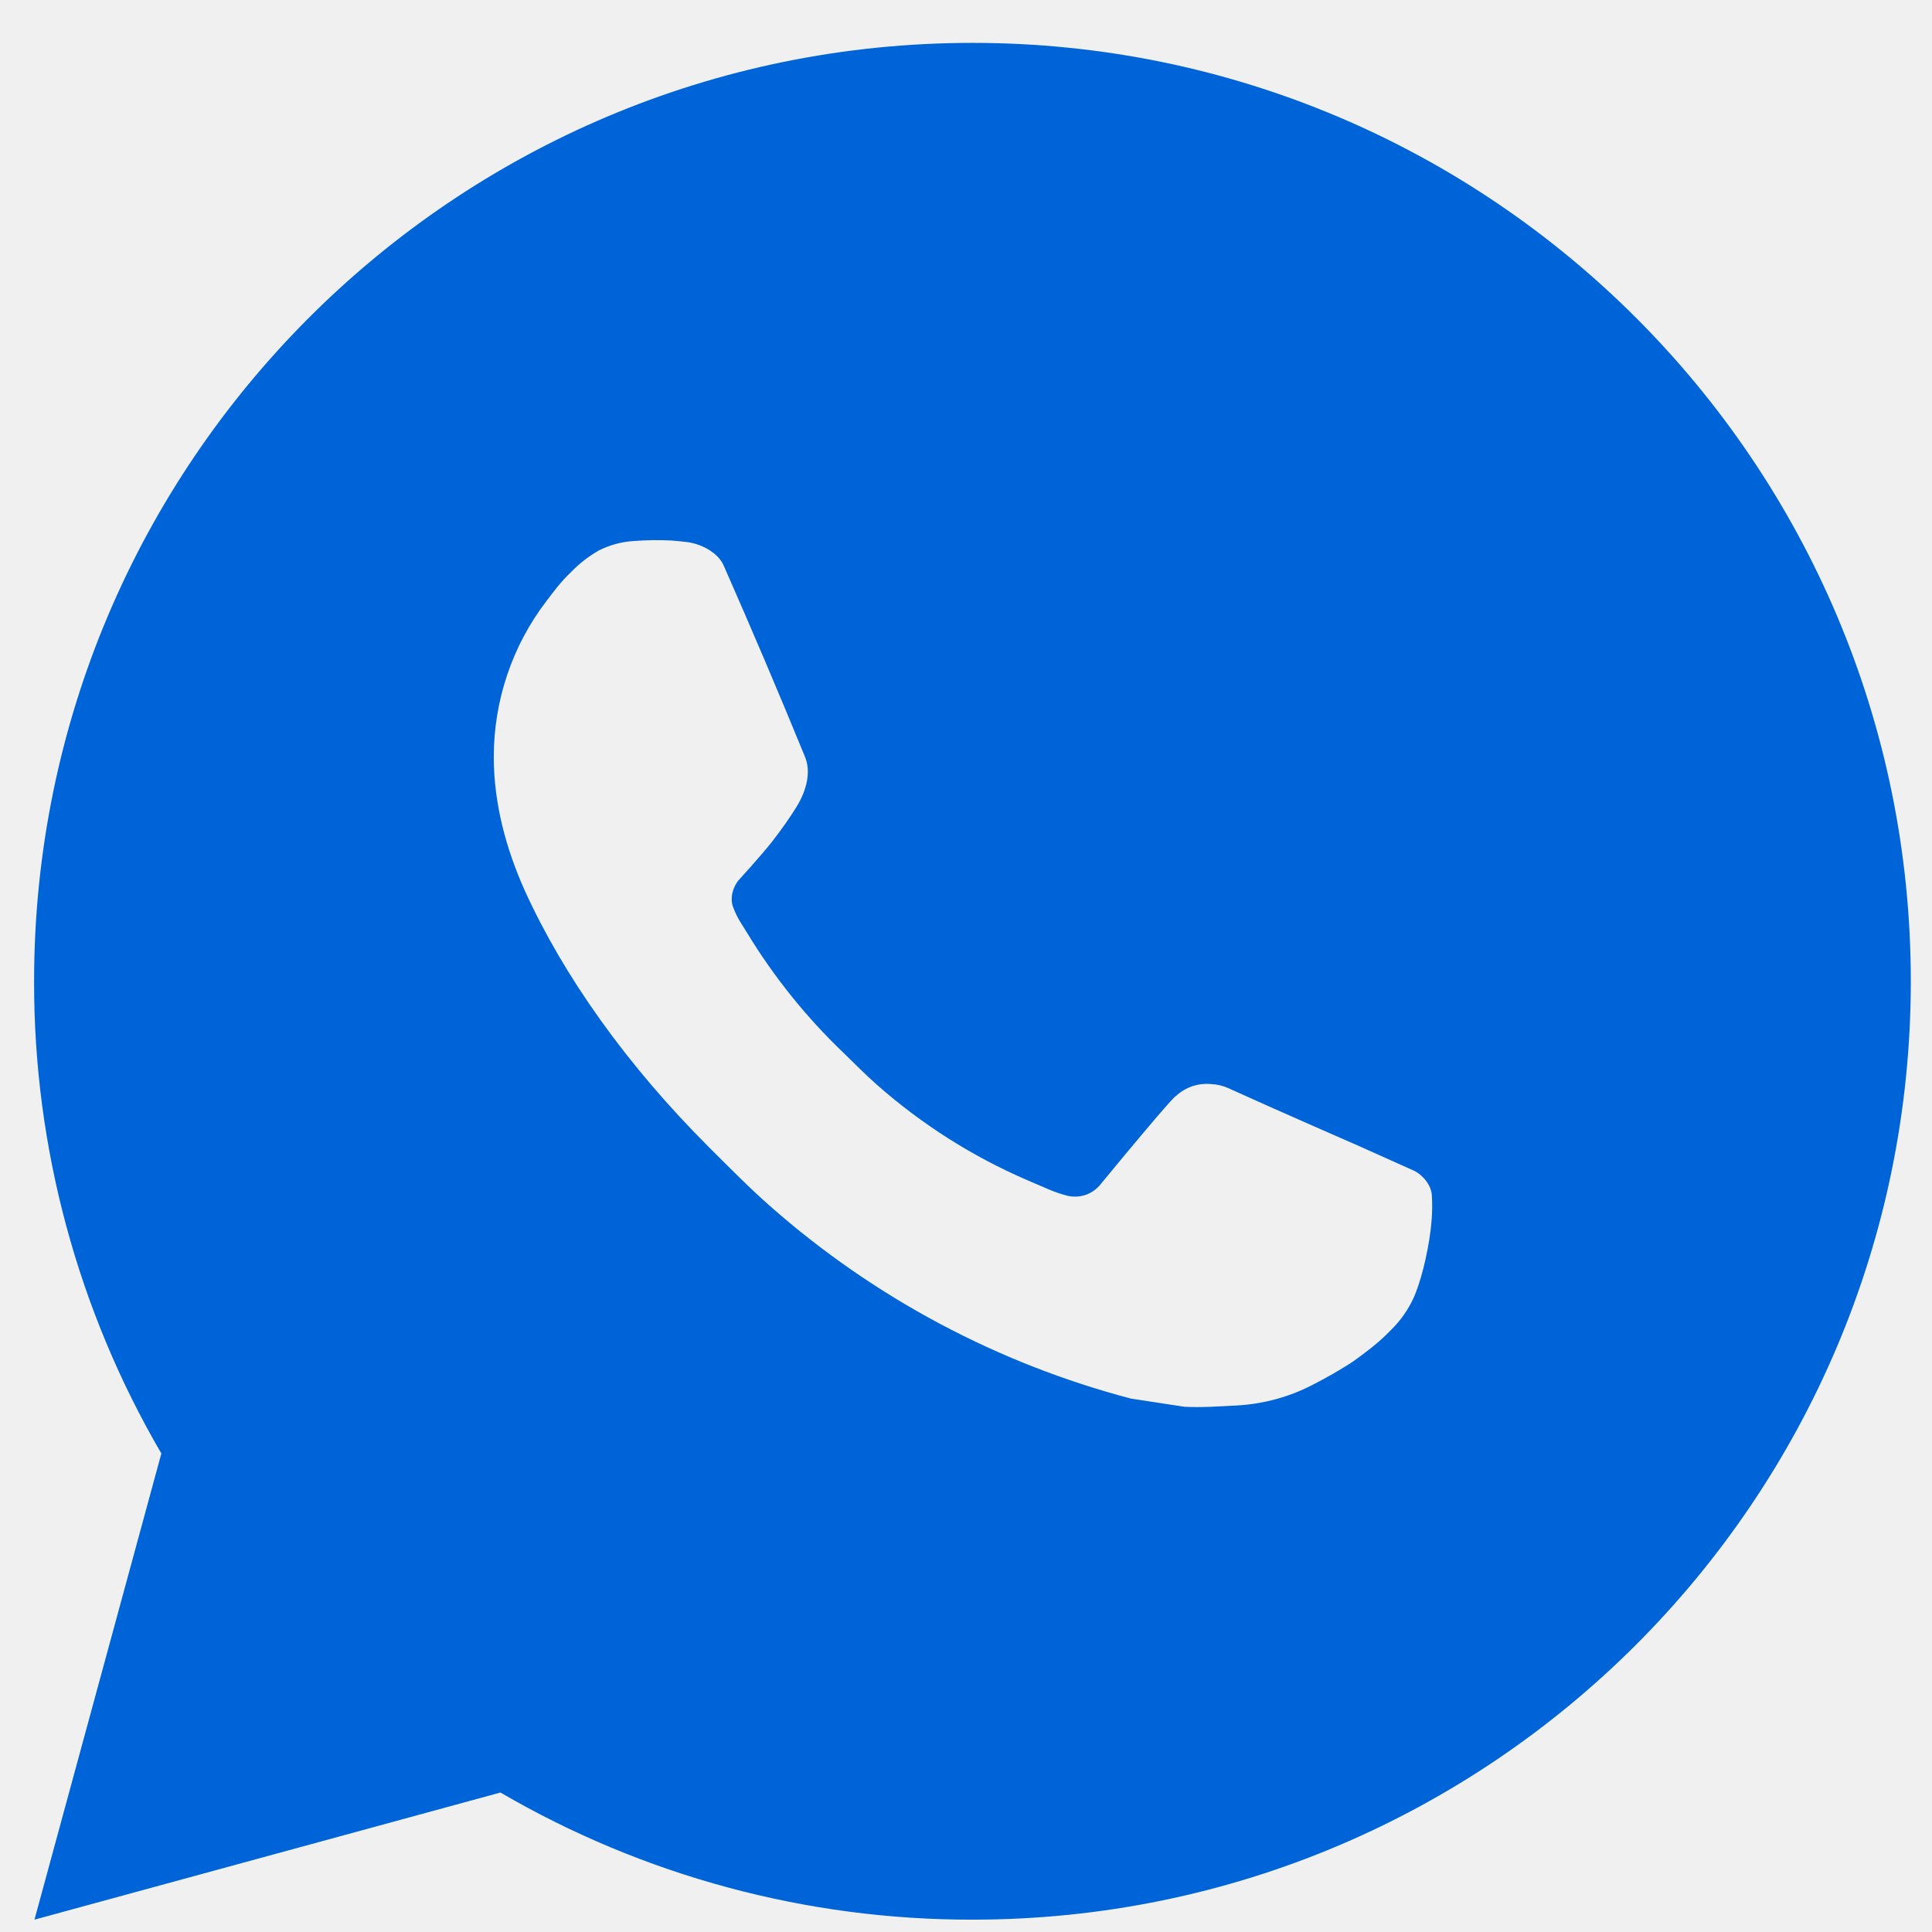
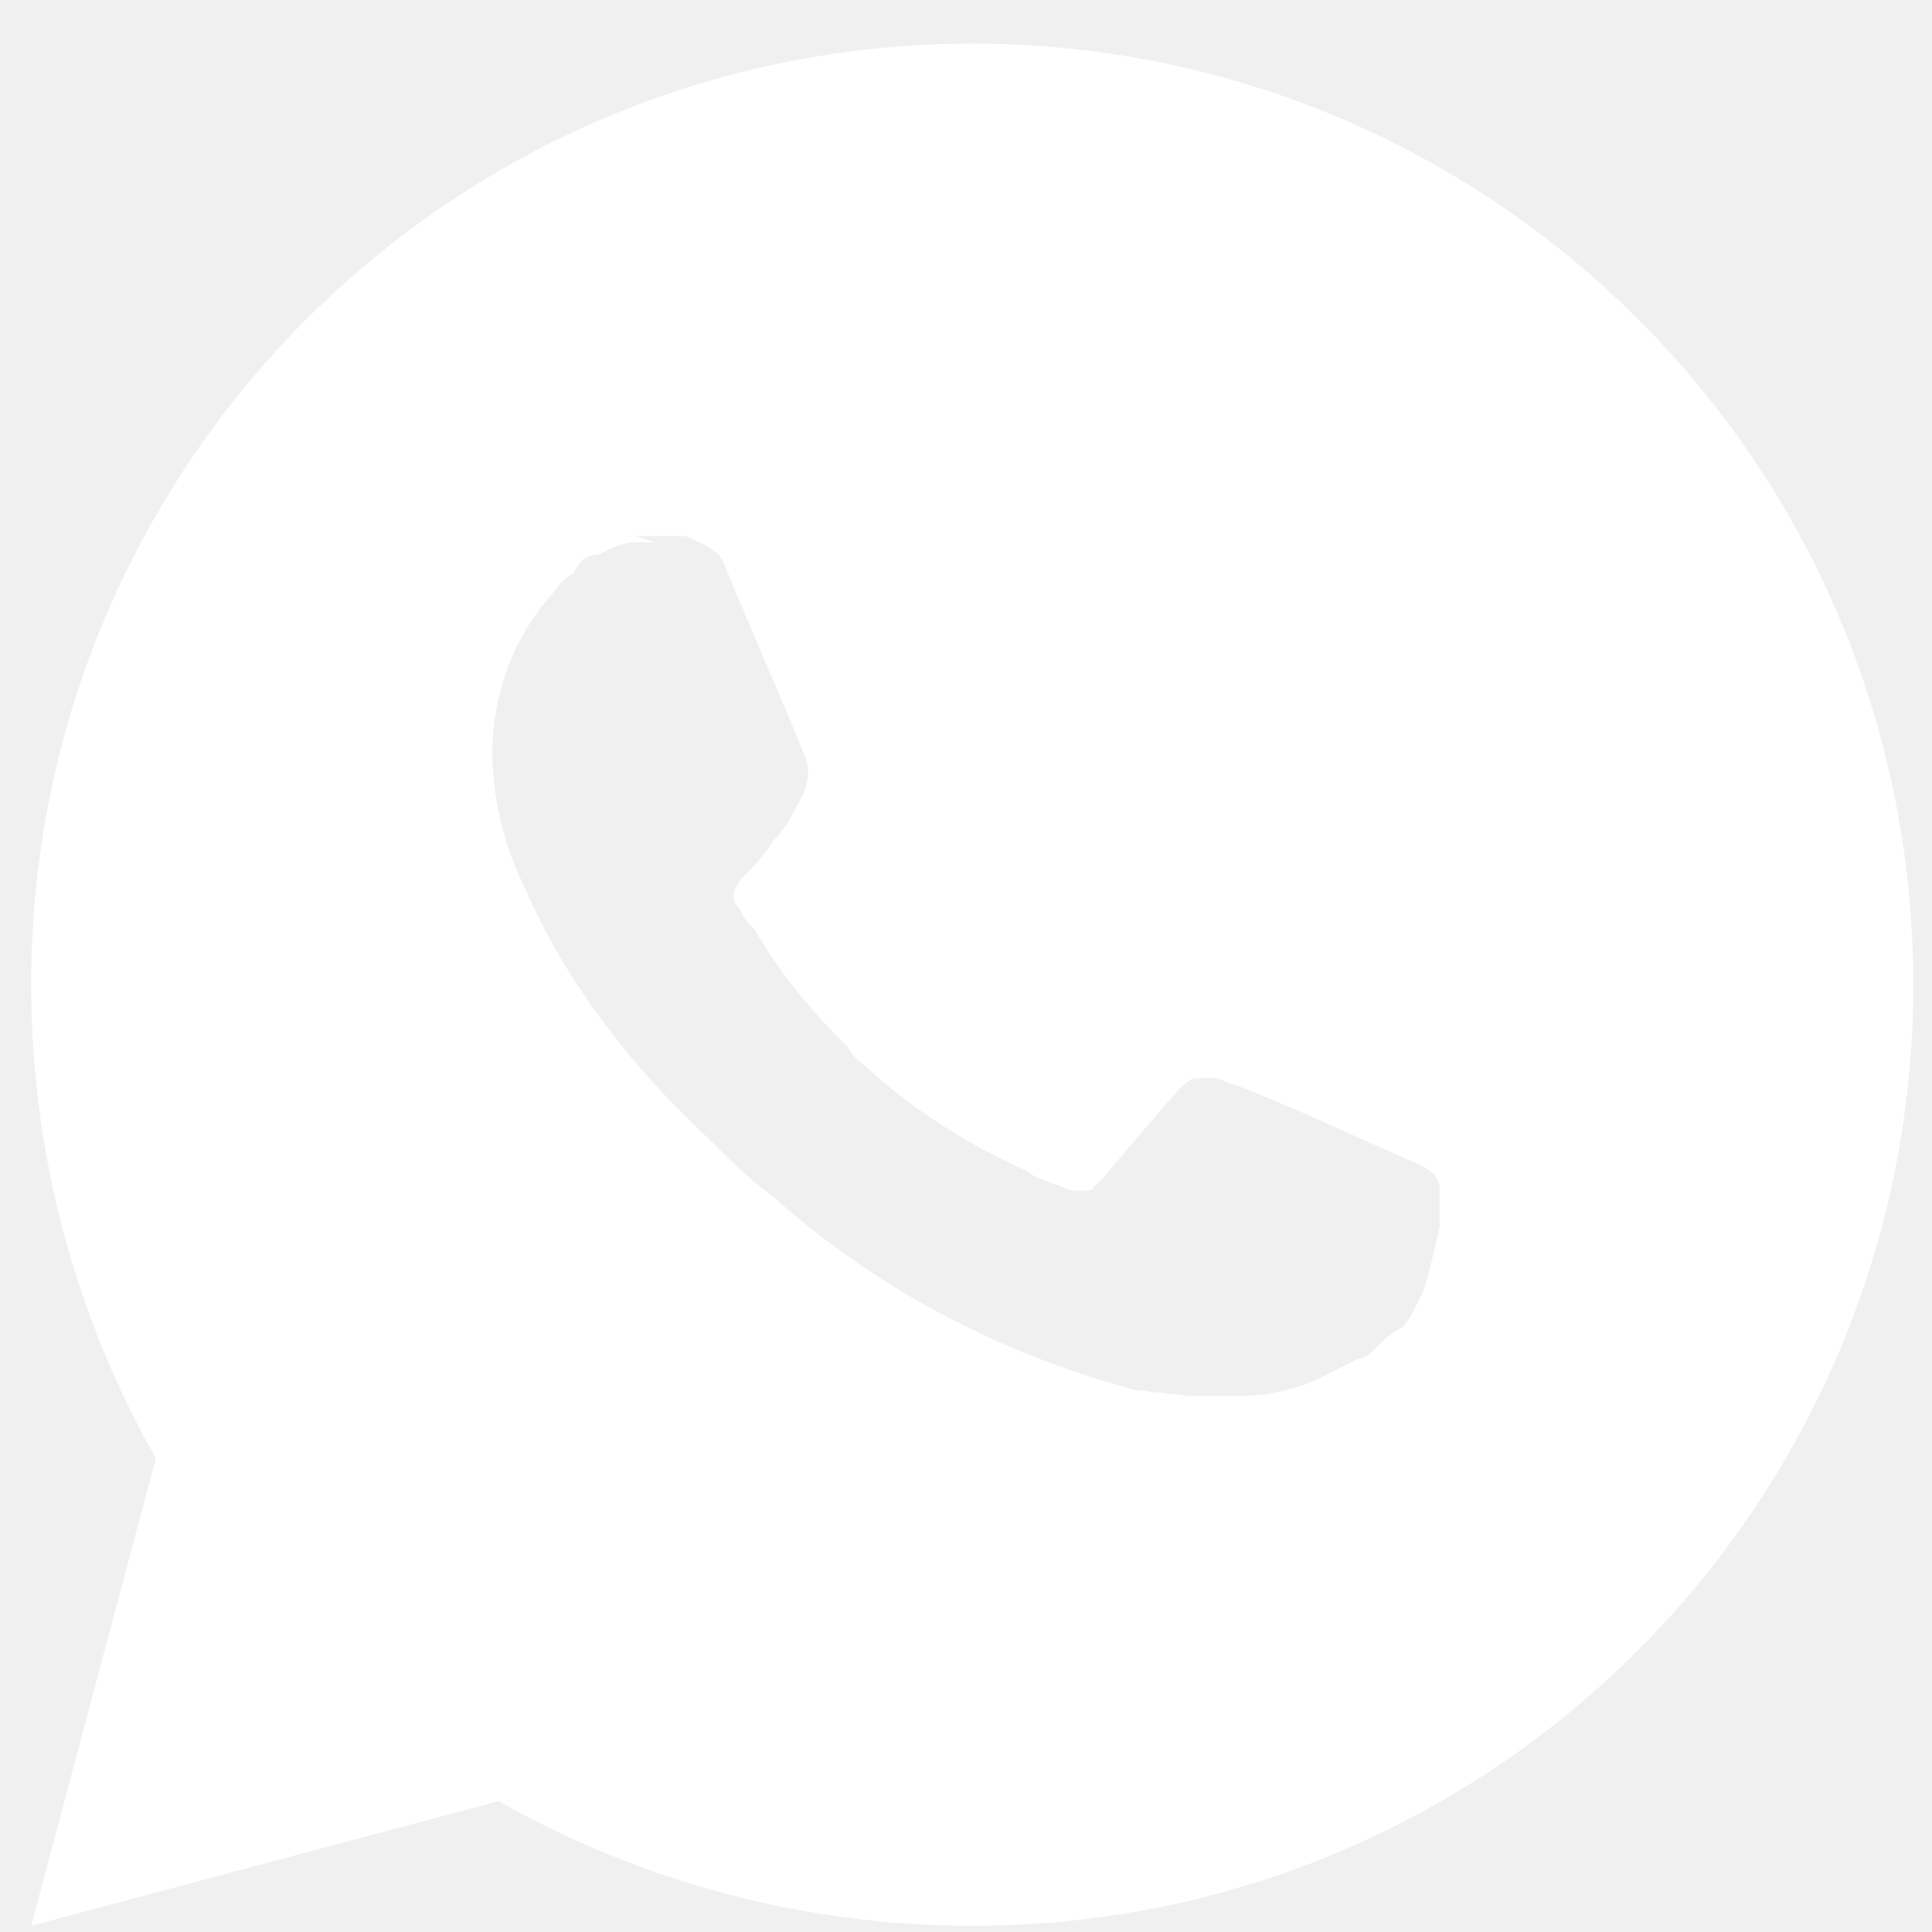
- <svg xmlns="http://www.w3.org/2000/svg" width="31" height="31" viewBox="0 0 31 31" fill="#0064d9">
-   <path d="M15.604 0.688C23.919 0.688 30.66 7.429 30.66 15.745C30.66 24.061 23.919 30.802 15.604 30.802C12.943 30.806 10.329 30.102 8.03 28.762L0.553 30.802L2.589 23.322C1.247 21.022 0.542 18.407 0.547 15.745C0.547 7.429 7.288 0.688 15.604 0.688ZM10.472 8.668L10.171 8.681C9.976 8.692 9.786 8.744 9.611 8.831C9.448 8.924 9.299 9.039 9.168 9.174C8.988 9.345 8.885 9.492 8.775 9.635C8.218 10.359 7.919 11.248 7.923 12.162C7.926 12.899 8.119 13.618 8.42 14.289C9.036 15.647 10.049 17.085 11.386 18.418C11.708 18.738 12.024 19.061 12.365 19.36C14.026 20.823 16.006 21.878 18.146 22.441L19.002 22.572C19.28 22.587 19.559 22.566 19.839 22.552C20.277 22.529 20.706 22.411 21.093 22.204C21.29 22.103 21.483 21.992 21.67 21.873C21.67 21.873 21.735 21.831 21.858 21.738C22.061 21.587 22.186 21.48 22.355 21.304C22.48 21.174 22.588 21.022 22.671 20.849C22.788 20.604 22.906 20.136 22.954 19.746C22.99 19.448 22.98 19.285 22.975 19.184C22.969 19.023 22.835 18.856 22.689 18.785L21.813 18.392C21.813 18.392 20.503 17.821 19.702 17.457C19.618 17.42 19.528 17.399 19.437 17.395C19.334 17.385 19.23 17.396 19.132 17.429C19.034 17.462 18.944 17.516 18.868 17.587C18.86 17.584 18.759 17.669 17.671 18.988C17.608 19.072 17.522 19.136 17.424 19.171C17.325 19.205 17.218 19.21 17.117 19.184C17.019 19.158 16.922 19.125 16.829 19.085C16.642 19.006 16.578 18.976 16.45 18.922C15.585 18.545 14.785 18.035 14.078 17.412C13.889 17.246 13.712 17.066 13.532 16.891C12.939 16.324 12.423 15.682 11.996 14.982L11.907 14.839C11.843 14.742 11.792 14.639 11.754 14.53C11.696 14.309 11.845 14.131 11.845 14.131C11.845 14.131 12.211 13.73 12.381 13.514C12.547 13.303 12.687 13.098 12.777 12.952C12.955 12.666 13.011 12.372 12.917 12.145C12.496 11.115 12.059 10.09 11.611 9.072C11.522 8.87 11.258 8.726 11.019 8.697C10.938 8.688 10.856 8.679 10.775 8.673C10.573 8.663 10.37 8.665 10.168 8.679L10.472 8.668Z" fill="#0064D9" />
+ <svg xmlns="http://www.w3.org/2000/svg" version="1.1" id="Capa_1" x="0px" y="0px" viewBox="0 0 31 31" style="enable-background:new 0 0 31 31;" xml:space="preserve">
+   <style type="text/css">
+ 	.st0{fill:#FFFFFF;}
+ </style>
+   <path class="st0" d="M15.6,0.7c8.3,0,15.1,6.7,15.1,15.1c0,8.3-6.7,15.1-15.1,15.1c-2.7,0-5.3-0.7-7.6-2l-7.5,2l2-7.5  c-1.3-2.3-2-4.9-2-7.6C0.5,7.4,7.3,0.7,15.6,0.7z M10.5,8.7l-0.3,0c-0.2,0-0.4,0.1-0.6,0.2C9.4,8.9,9.3,9,9.2,9.2  C9,9.3,8.9,9.5,8.8,9.6c-0.6,0.7-0.9,1.6-0.9,2.5c0,0.7,0.2,1.5,0.5,2.1c0.6,1.4,1.6,2.8,3,4.1c0.3,0.3,0.6,0.6,1,0.9  c1.7,1.5,3.6,2.5,5.8,3.1l0.9,0.1c0.3,0,0.6,0,0.8,0c0.4,0,0.9-0.1,1.3-0.3c0.2-0.1,0.4-0.2,0.6-0.3c0,0,0.1,0,0.2-0.1  c0.2-0.2,0.3-0.3,0.5-0.4c0.1-0.1,0.2-0.3,0.3-0.5c0.1-0.2,0.2-0.7,0.3-1.1c0-0.3,0-0.5,0-0.6c0-0.2-0.1-0.3-0.3-0.4l-0.9-0.4  c0,0-1.3-0.6-2.1-0.9c-0.1,0-0.2-0.1-0.3-0.1c-0.1,0-0.2,0-0.3,0c-0.1,0-0.2,0.1-0.3,0.2c0,0-0.1,0.1-1.2,1.4  c-0.1,0.1-0.1,0.1-0.2,0.2c-0.1,0-0.2,0-0.3,0c-0.1,0-0.2-0.1-0.3-0.1c-0.2-0.1-0.3-0.1-0.4-0.2c-0.9-0.4-1.7-0.9-2.4-1.5  c-0.2-0.2-0.4-0.3-0.5-0.5c-0.6-0.6-1.1-1.2-1.5-1.9l-0.1-0.1c-0.1-0.1-0.1-0.2-0.2-0.3c-0.1-0.2,0.1-0.4,0.1-0.4s0.4-0.4,0.5-0.6  c0.2-0.2,0.3-0.4,0.4-0.6c0.2-0.3,0.2-0.6,0.1-0.8c-0.4-1-0.9-2.1-1.3-3.1c-0.1-0.2-0.4-0.3-0.6-0.4c-0.1,0-0.2,0-0.2,0  c-0.2,0-0.4,0-0.6,0L10.5,8.7z" />
</svg>
